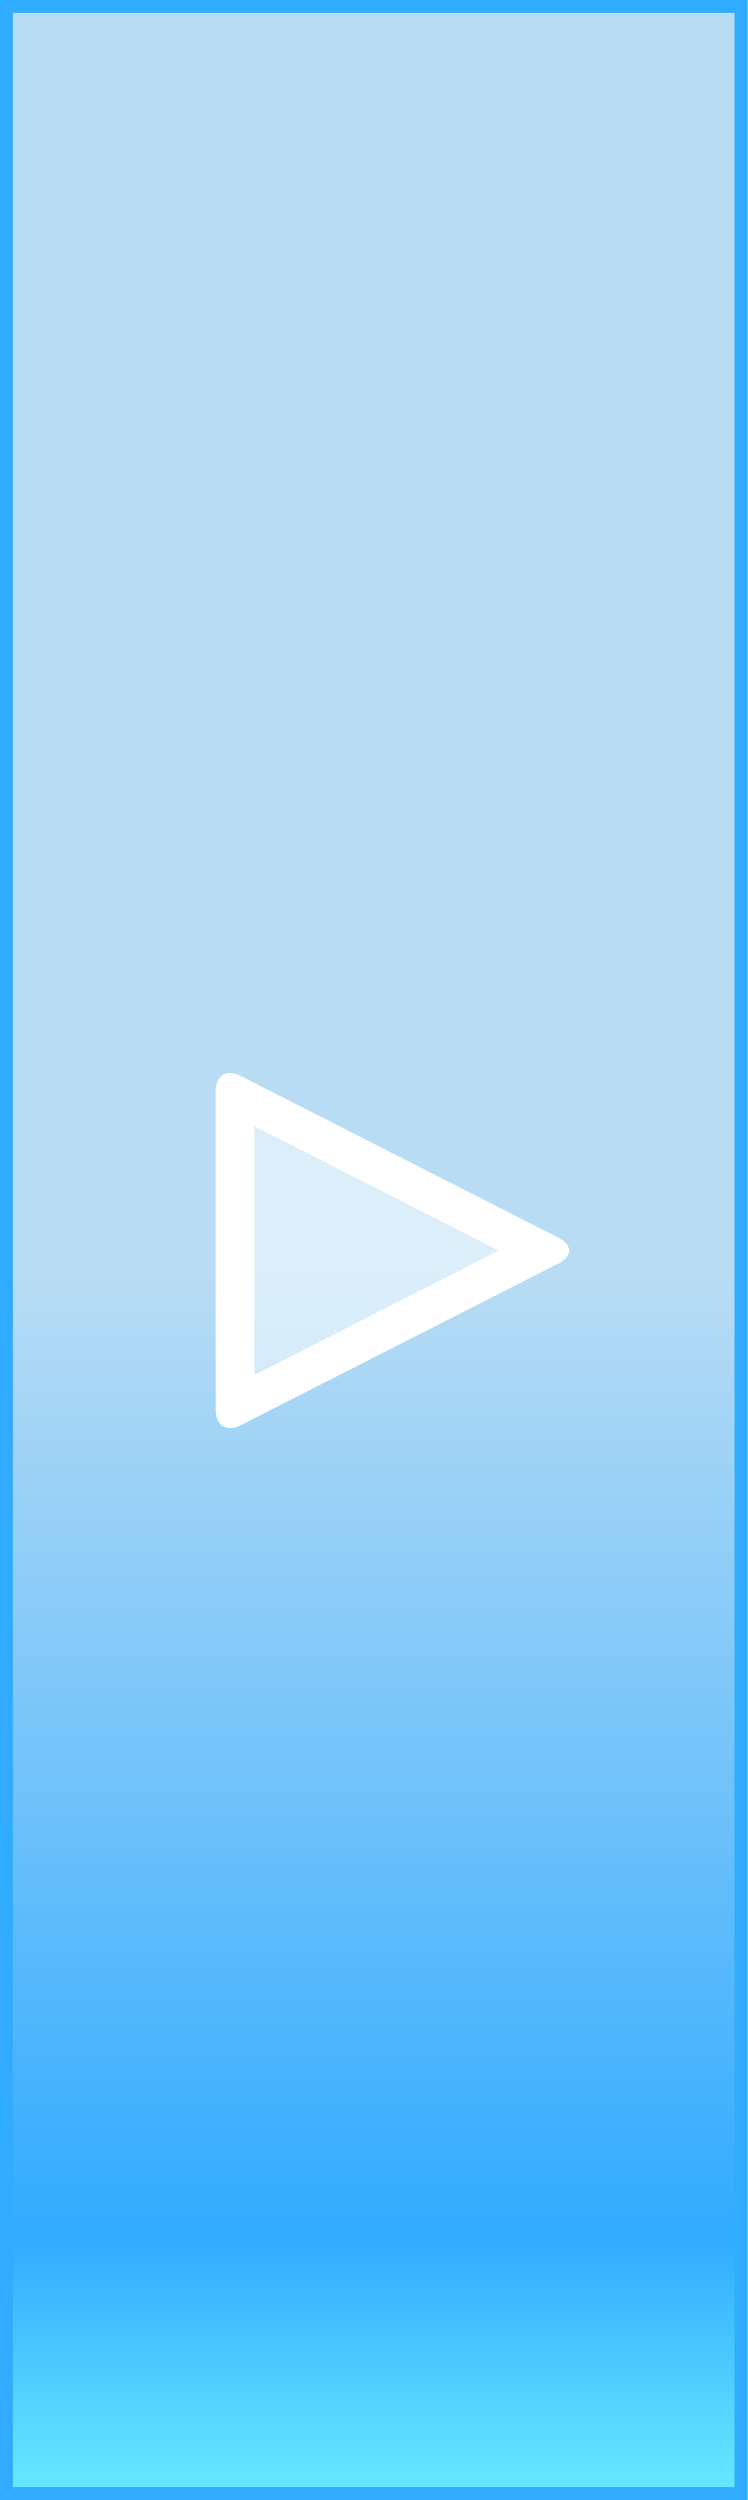
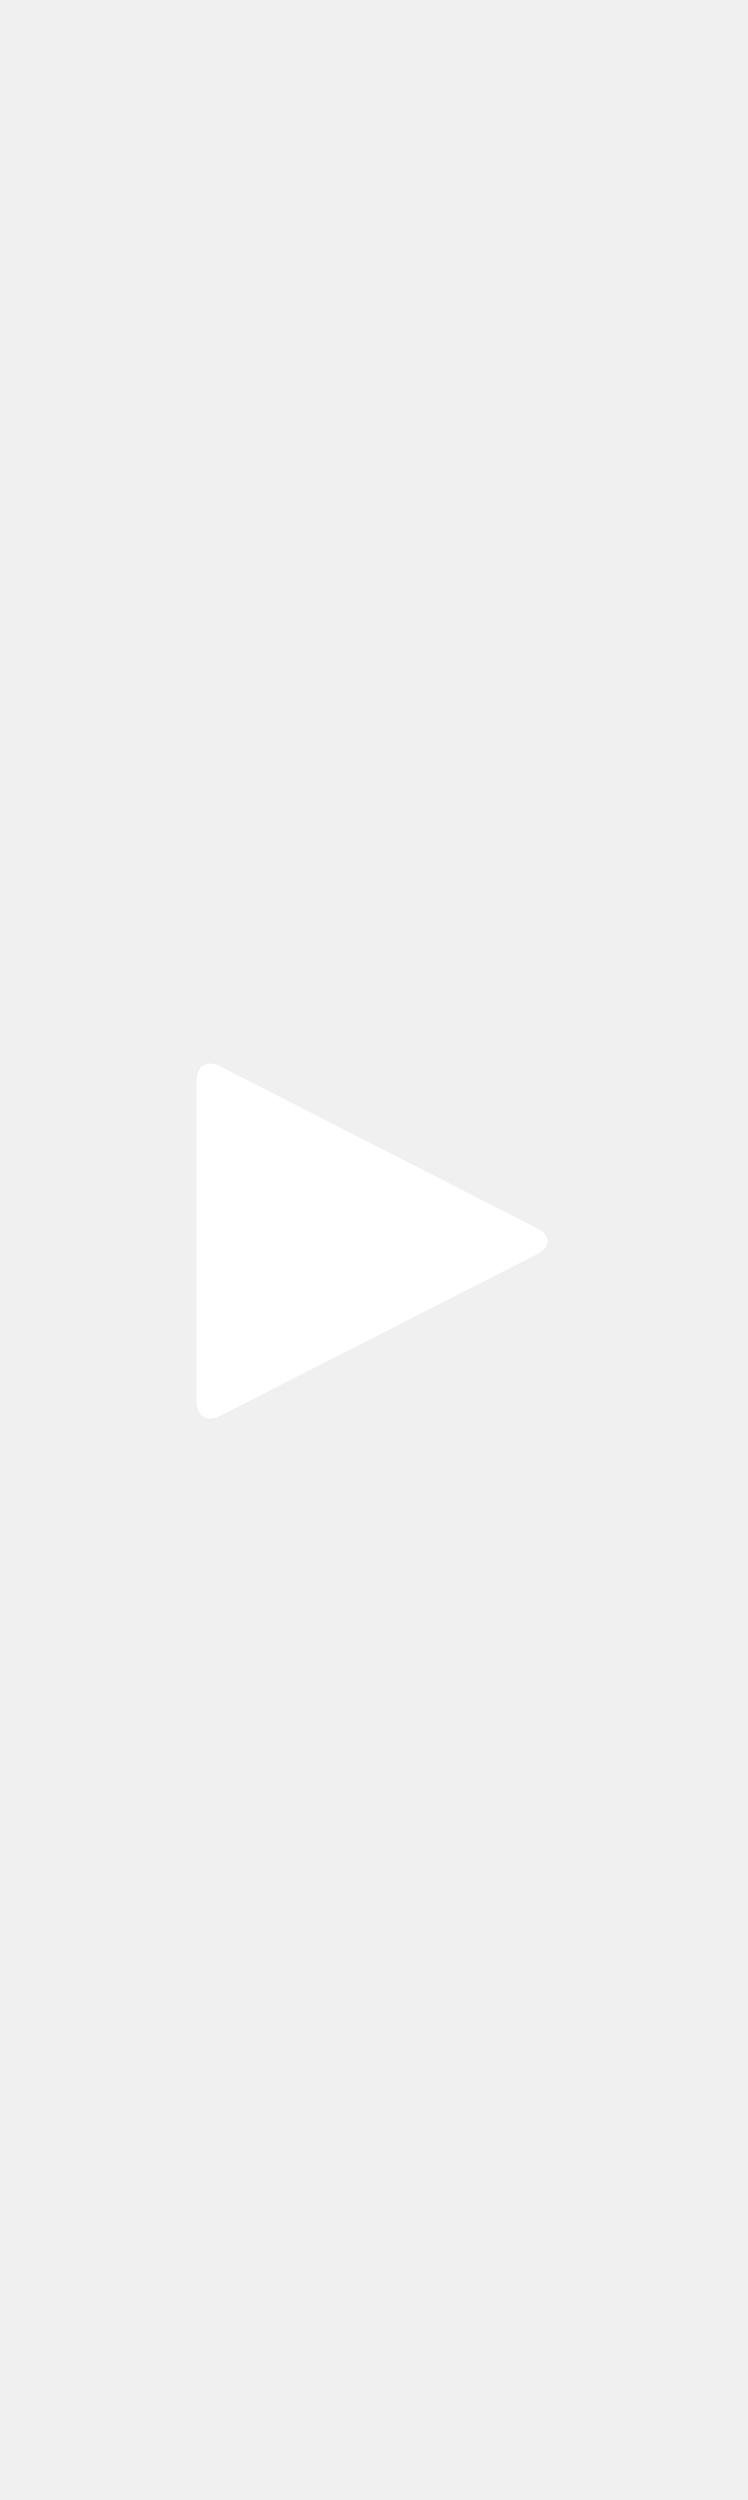
- <svg xmlns="http://www.w3.org/2000/svg" version="1.1" x="0px" y="0px" width="58px" height="194px" viewBox="0 0 58 194" overflow="visible" enable-background="new 0 0 58 194" xml:space="preserve">
-   <defs>
- </defs>
-   <g>
-     <rect opacity="0.29" fill="#31ABFF" width="58" height="194" />
-     <g opacity="0.64">
-       <path fill="#31ABFF" d="M57.313,0.687v192.627H0.687V0.687H57.313 M58,0H0v194h58V0L58,0z" />
-     </g>
-   </g>
-   <g>
-     <linearGradient id="SVGID_1_" gradientUnits="userSpaceOnUse" x1="29" y1="2.073" x2="29" y2="192.341">
-       <stop offset="0.509" style="stop-color:#31ABFF;stop-opacity:0" />
-       <stop offset="0.902" style="stop-color:#31ABFF" />
-       <stop offset="1" style="stop-color:#63E6FF" />
-     </linearGradient>
-     <rect x="0.5" y="0.5" fill="url(#SVGID_1_)" width="57" height="193" />
-     <path fill="#31ABFF" d="M57,1v192H1V1H57 M58,0H0v194h58V0L58,0z" />
-   </g>
-   <polygon opacity="0.5" fill="#FFFFFF" points="17.736,84.946 41.511,97.045 17.736,109.144 " />
-   <path fill="#FFFFFF" d="M38.704,97.045l-18.968,9.652V87.393L38.704,97.045 M44.16,97.045c0-0.354-0.265-0.71-0.794-0.979  L18.647,83.479c-1.059-0.539-1.911-0.008-1.911,1.181v24.77c0,1.188,0.853,1.72,1.911,1.181l24.726-12.586  C43.902,97.755,44.16,97.399,44.16,97.045L44.16,97.045z" />
+ <svg xmlns="http://www.w3.org/2000/svg" version="1.1" x="0px" y="0px" width="58px" height="194px" viewBox="0 0 58 194" overflow="visible" enable-background="new 0 0 58 194" xml:space="preserve" id="svg7625">
+   <defs id="defs7627" />
+   <polygon transform="matrix(0,1,-1,0,57.98293,0.235121)" style="fill:#ffffff" id="polygon7601" points="108.905,41 84.708,41 96.807,17.226 " />
+   <path style="fill:#ffffff" id="path7603" d="m 37.217,96.308 -18.968,9.652 0,-19.305 18.968,9.653 m 5.274,0 c 0,-0.355 -0.265,-0.71 -0.794,-0.979 L 17.069,82.742 c -1.058,-0.539 -1.82,-0.008 -1.82,1.181 l 0,24.77 c 0,1.188 0.762,1.72 1.82,1.181 l 24.68,-12.587 c 0.529,-0.269 0.742,-0.624 0.742,-0.979 l 0,0 z" />
</svg>
